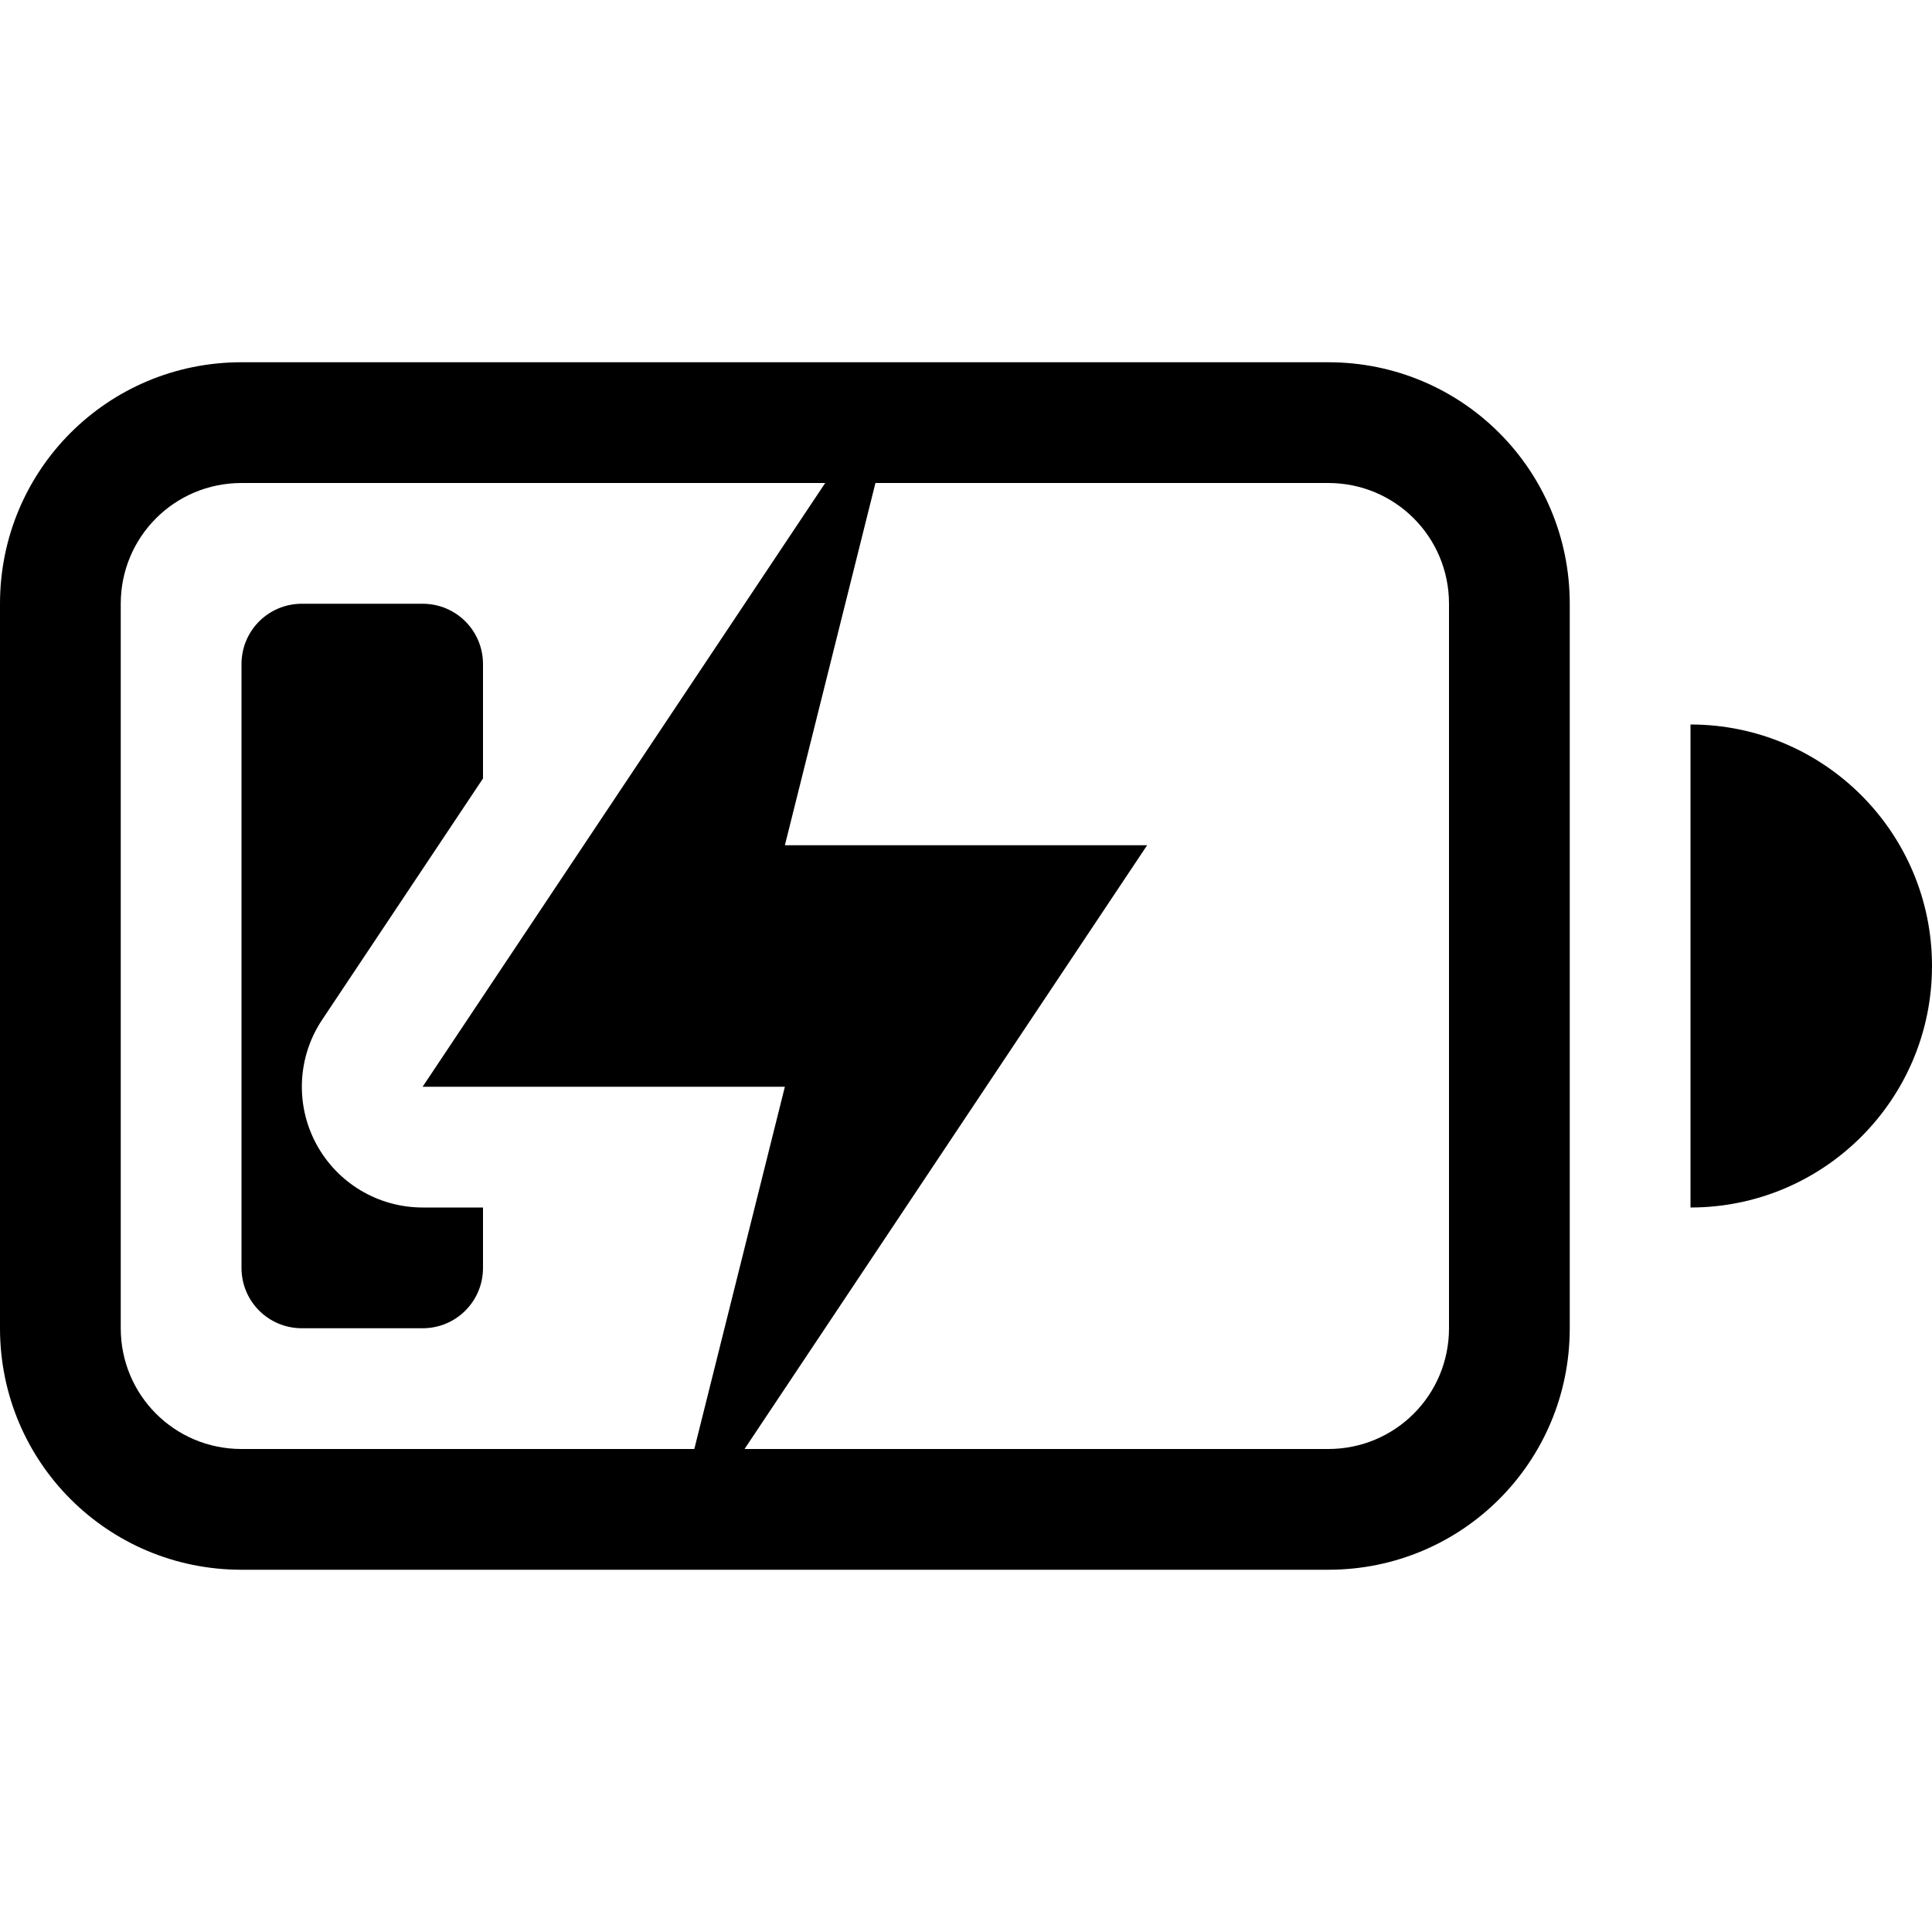
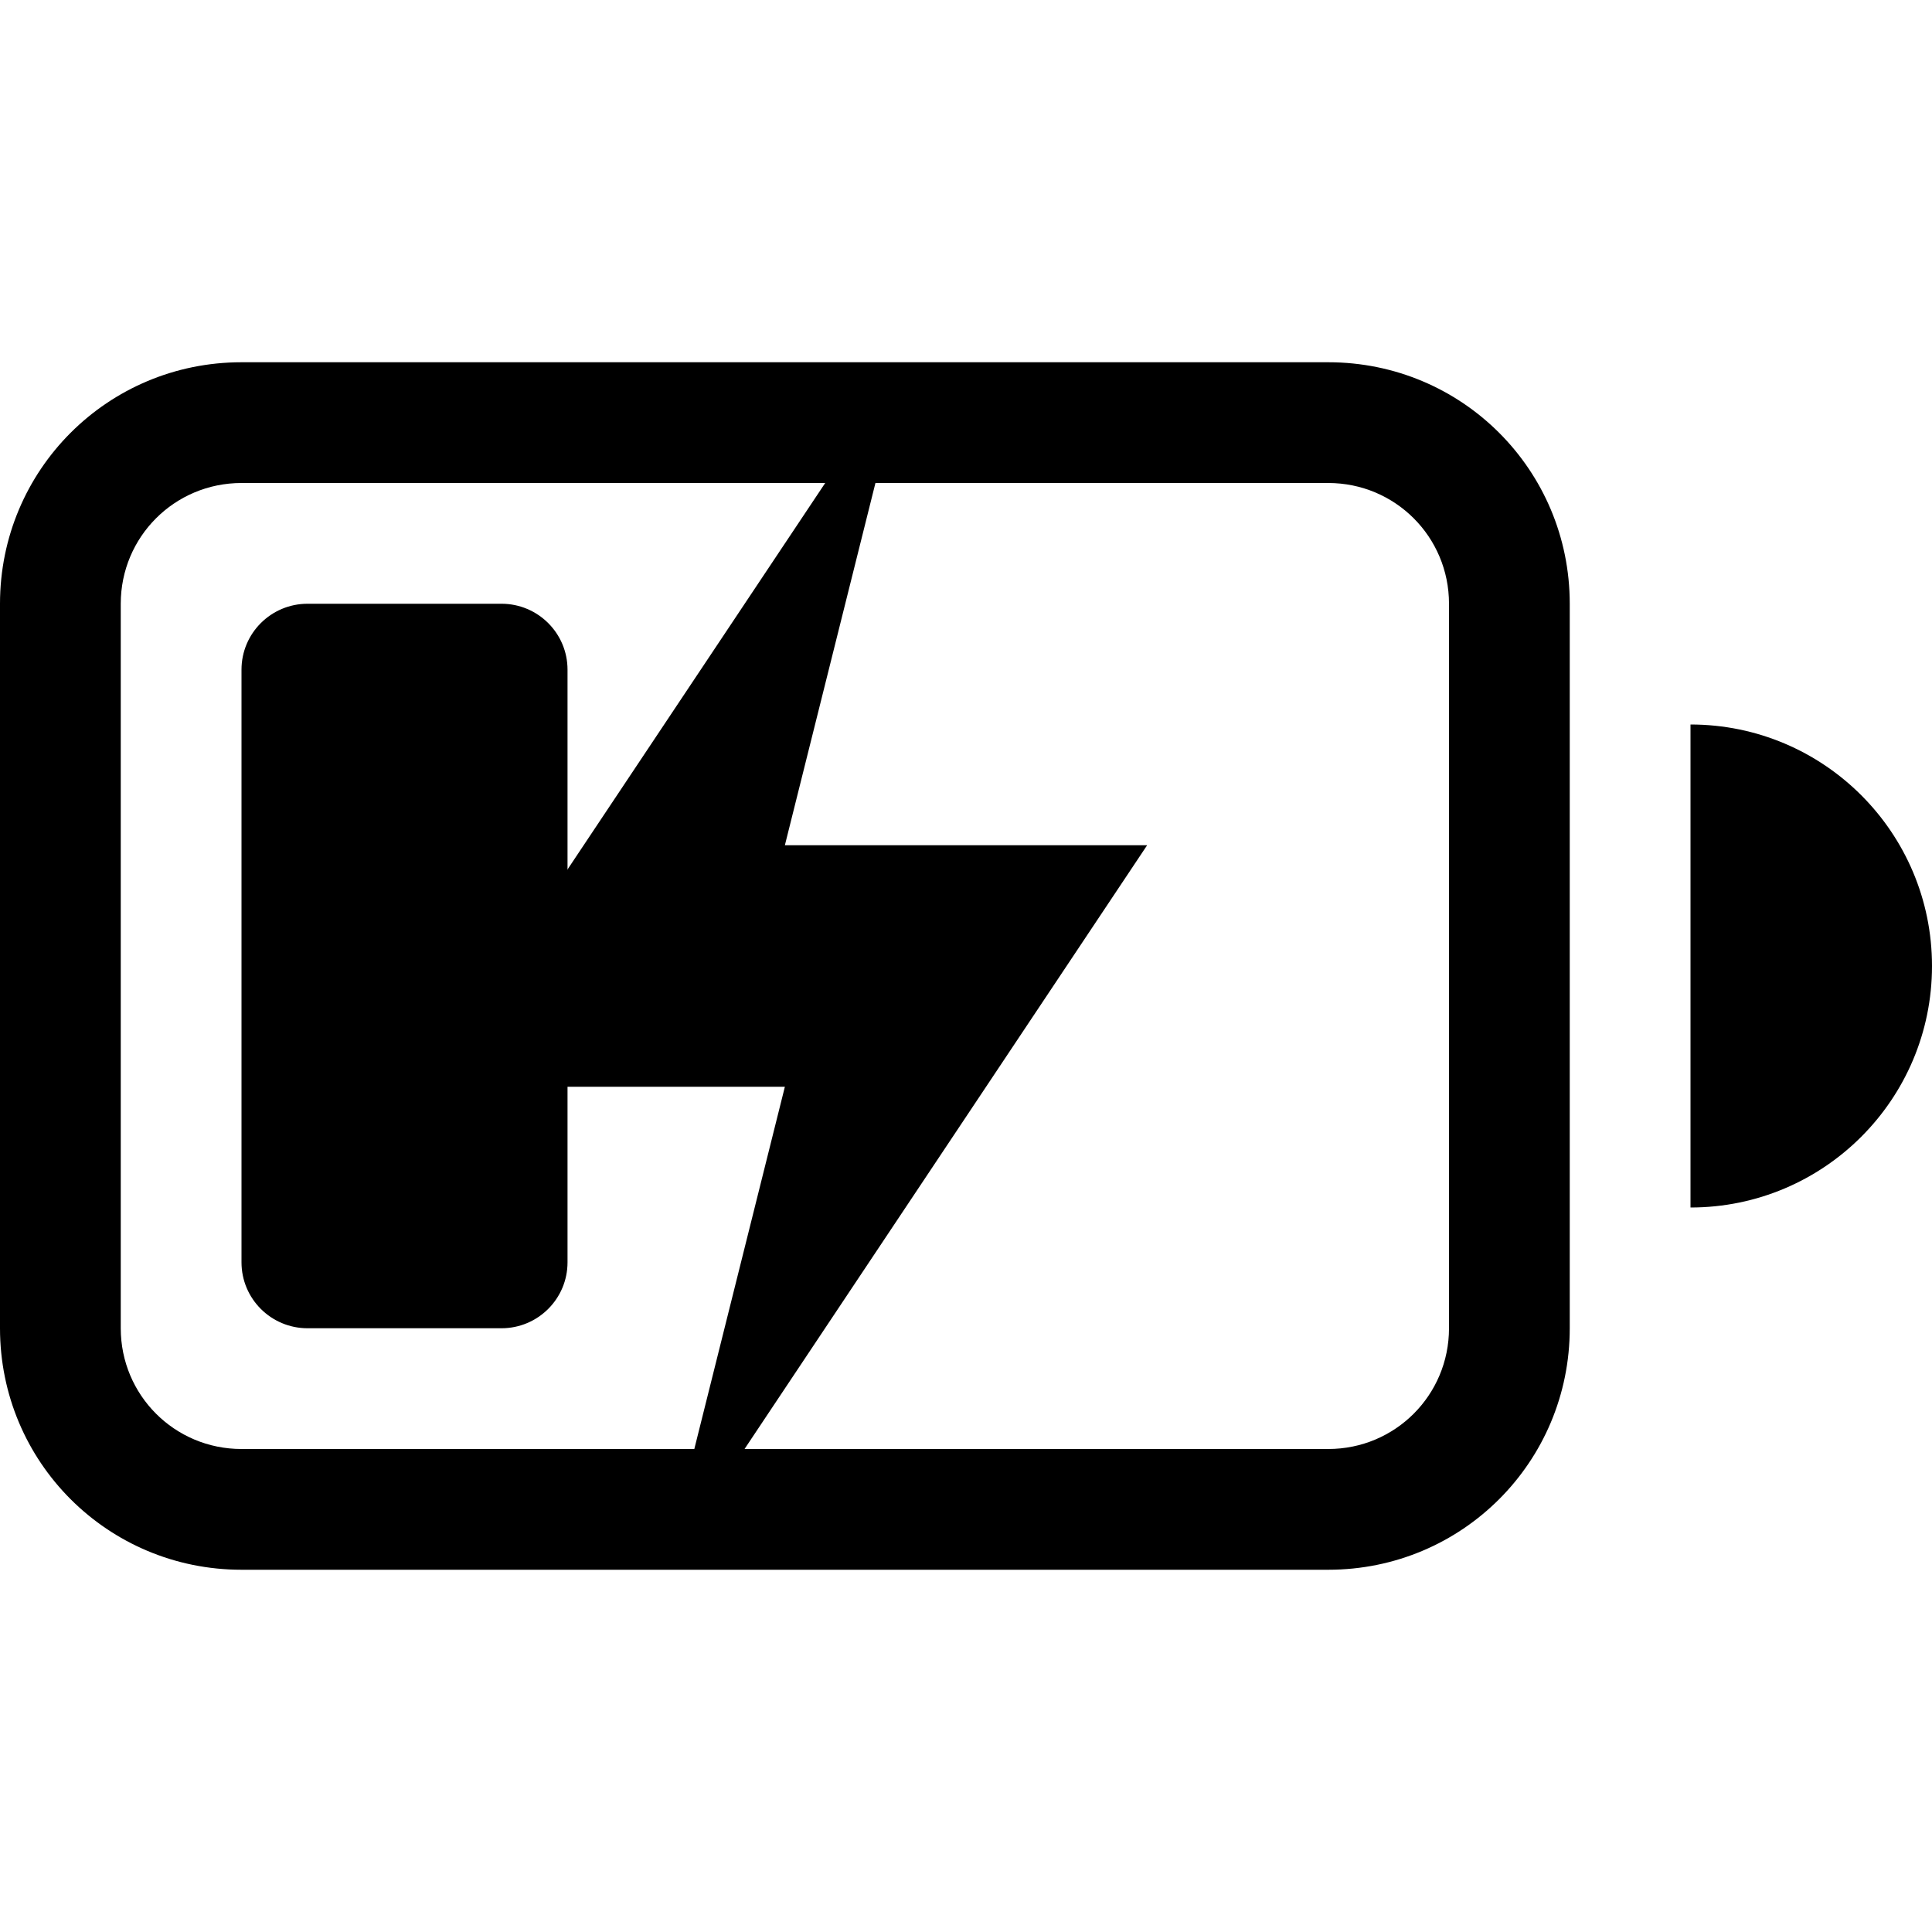
<svg xmlns="http://www.w3.org/2000/svg" width="16" height="16" version="1.1">
-   <g id="g10" fill="currentColor">
-     <path id="path4" d="m2 3c-1.108 0-2 0.892-2 2v6c0 1.108 0.892 2 2 2h9c1.108 0 2-0.892 2-2v-6c0-1.108-0.892-2-2-2h-9zm0 1h9c0.554 0 1 0.446 1 1v6c0 0.554-0.446 1-1 1h-9c-0.554 0-1-0.446-1-1v-6c0-0.554 0.446-1 1-1z" />
-     <path id="rect6" d="m2.5 5c-0.277 0-0.5 0.223-0.5 0.5v5c0 0.277 0.223 0.5 0.5 0.5h1c0.277 0 0.5-0.223 0.5-0.5v-0.5h-0.5a1 1 0 0 1-0.832-1.555l1.332-1.998v-0.947c0-0.277-0.223-0.5-0.5-0.5h-1z" fill="currentColor" class="warning" />
-     <path id="path8" d="m14 6v4a2 2 0 0 0 2-2 2 2 0 0 0-2-2z" />
+   <g fill="currentColor">
+     <path d="m2 3c-1.108 0-2 0.892-2 2v6c0 1.108 0.892 2 2 2h9c1.108 0 2-0.892 2-2v-6c0-1.108-0.892-2-2-2h-9zm0 1h9c0.554 0 1 0.446 1 1v6c0 0.554-0.446 1-1 1h-9c-0.554 0-1-0.446-1-1v-6c0-0.554 0.446-1 1-1z" style="paint-order:stroke fill markers" />
+     <rect x="2" y="5" width="2.7" height="6" rx=".547" ry=".546" style="paint-order:stroke fill markers" />
+     <path d="m14 6v4a2 2 0 0 0 2-2 2 2 0 0 0-2-2z" style="paint-order:stroke fill markers" />
+     <path d="m6.834 4-3.334 5h3l-0.75 3h0.416l3.334-5h-3l0.75-3z" />
  </g>
-   <path id="path12" d="m6.834 4-3.334 5h3l-0.75 3h0.416l3.334-5h-3l0.75-3z" fill="currentColor" />
</svg>
